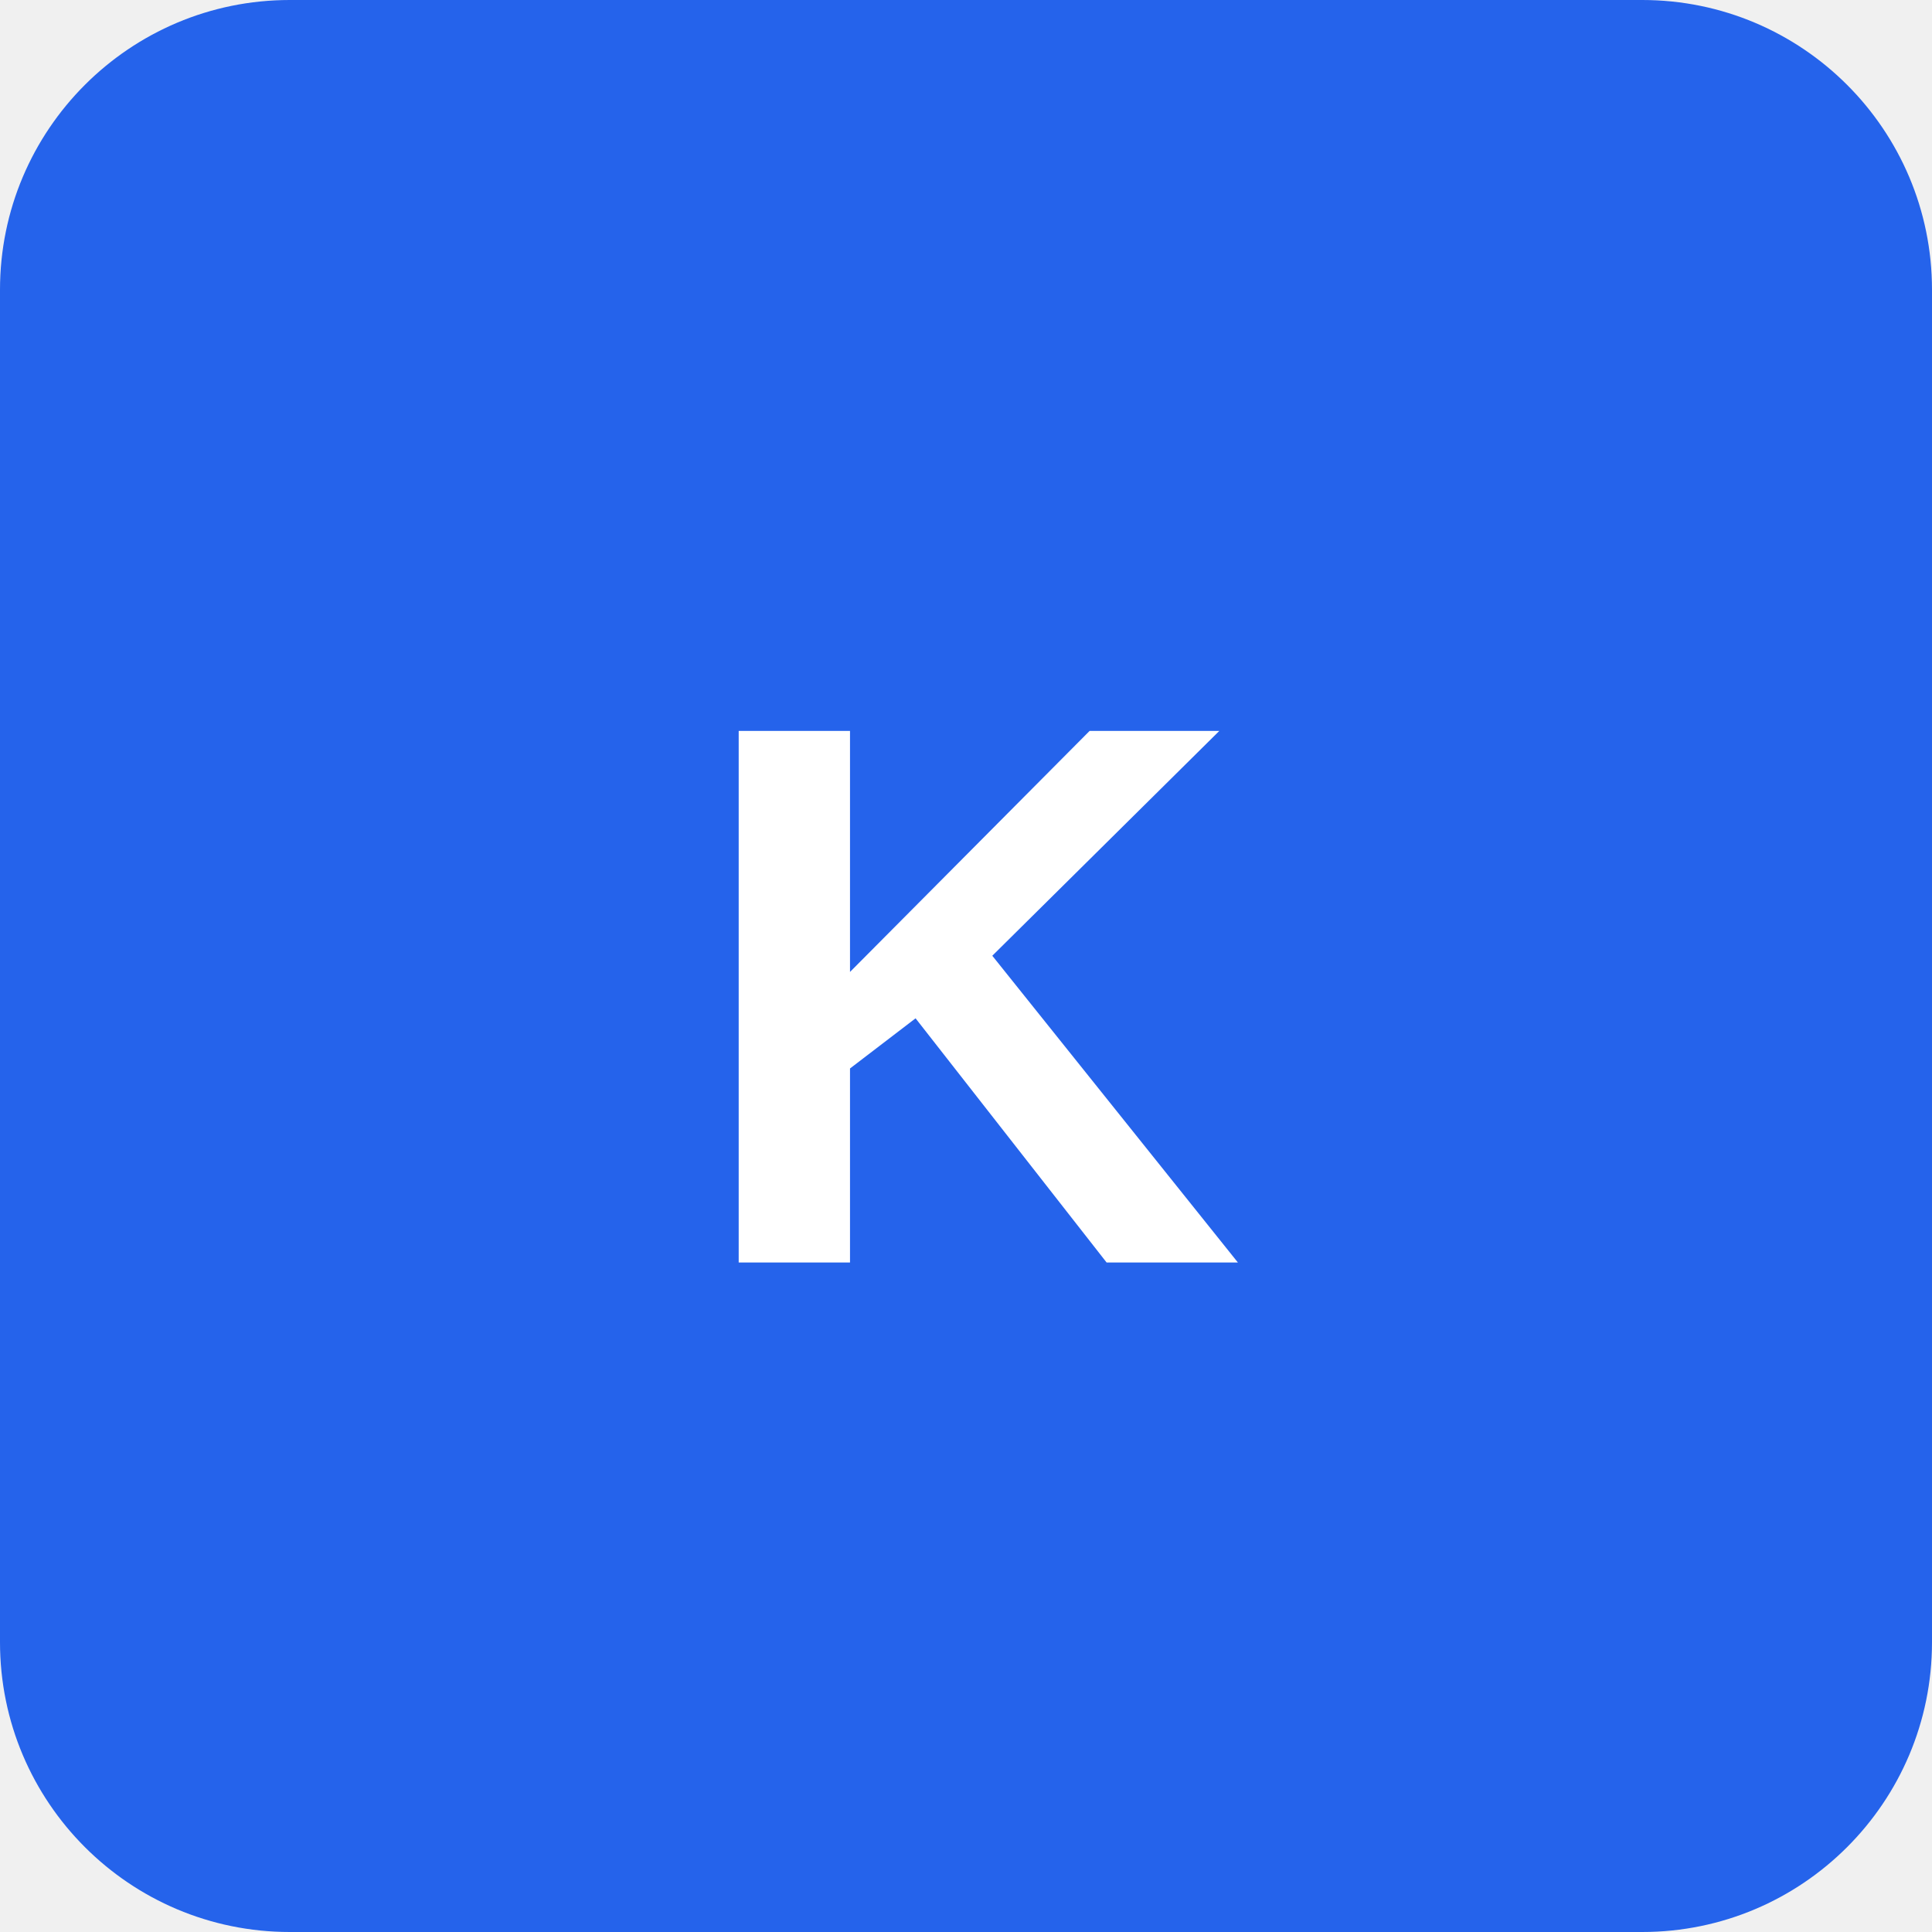
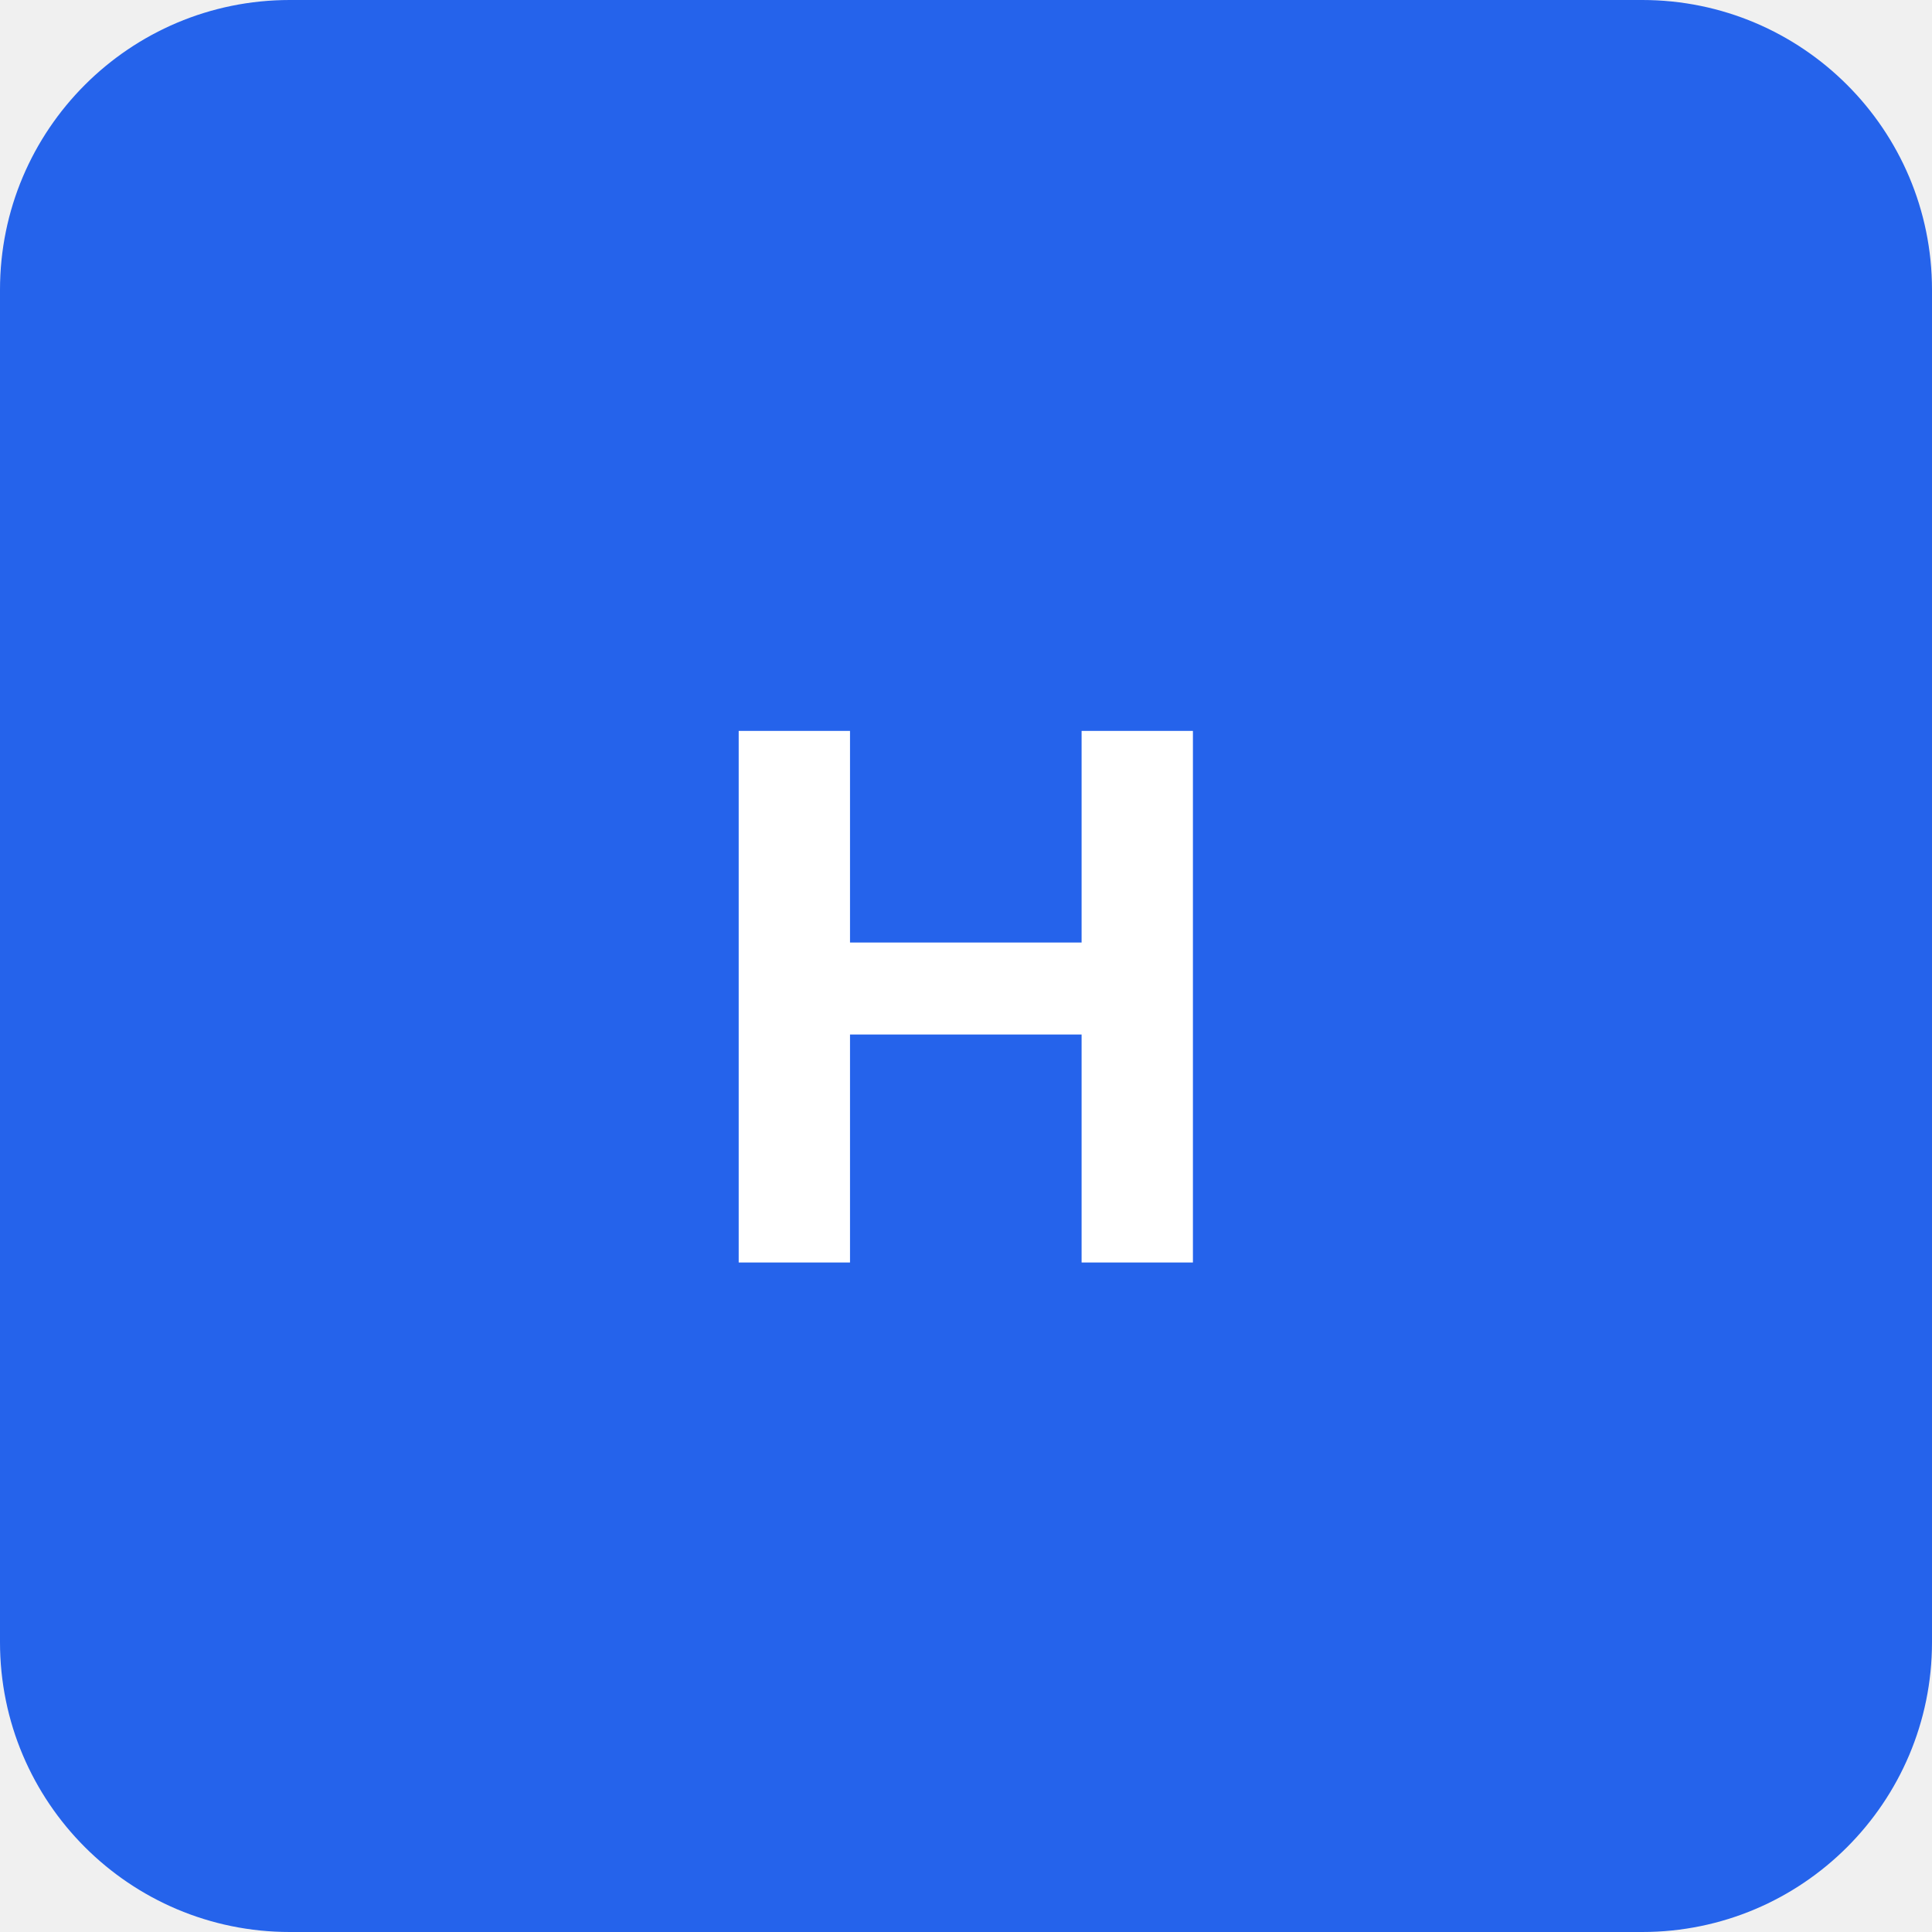
<svg xmlns="http://www.w3.org/2000/svg" width="192" height="192" viewBox="0 0 192 192">
  <rect width="192" height="192" rx="28.8" fill="#2563eb" />
-   <text x="50%" y="54%" dominant-baseline="middle" text-anchor="middle" fill="white" font-family="Arial, sans-serif" font-weight="bold" font-size="76.8">K</text>
+   <text x="50%" y="54%" dominant-baseline="middle" text-anchor="middle" fill="white" font-family="Arial, sans-serif" font-weight="bold" font-size="76.8">H</text>
</svg>
